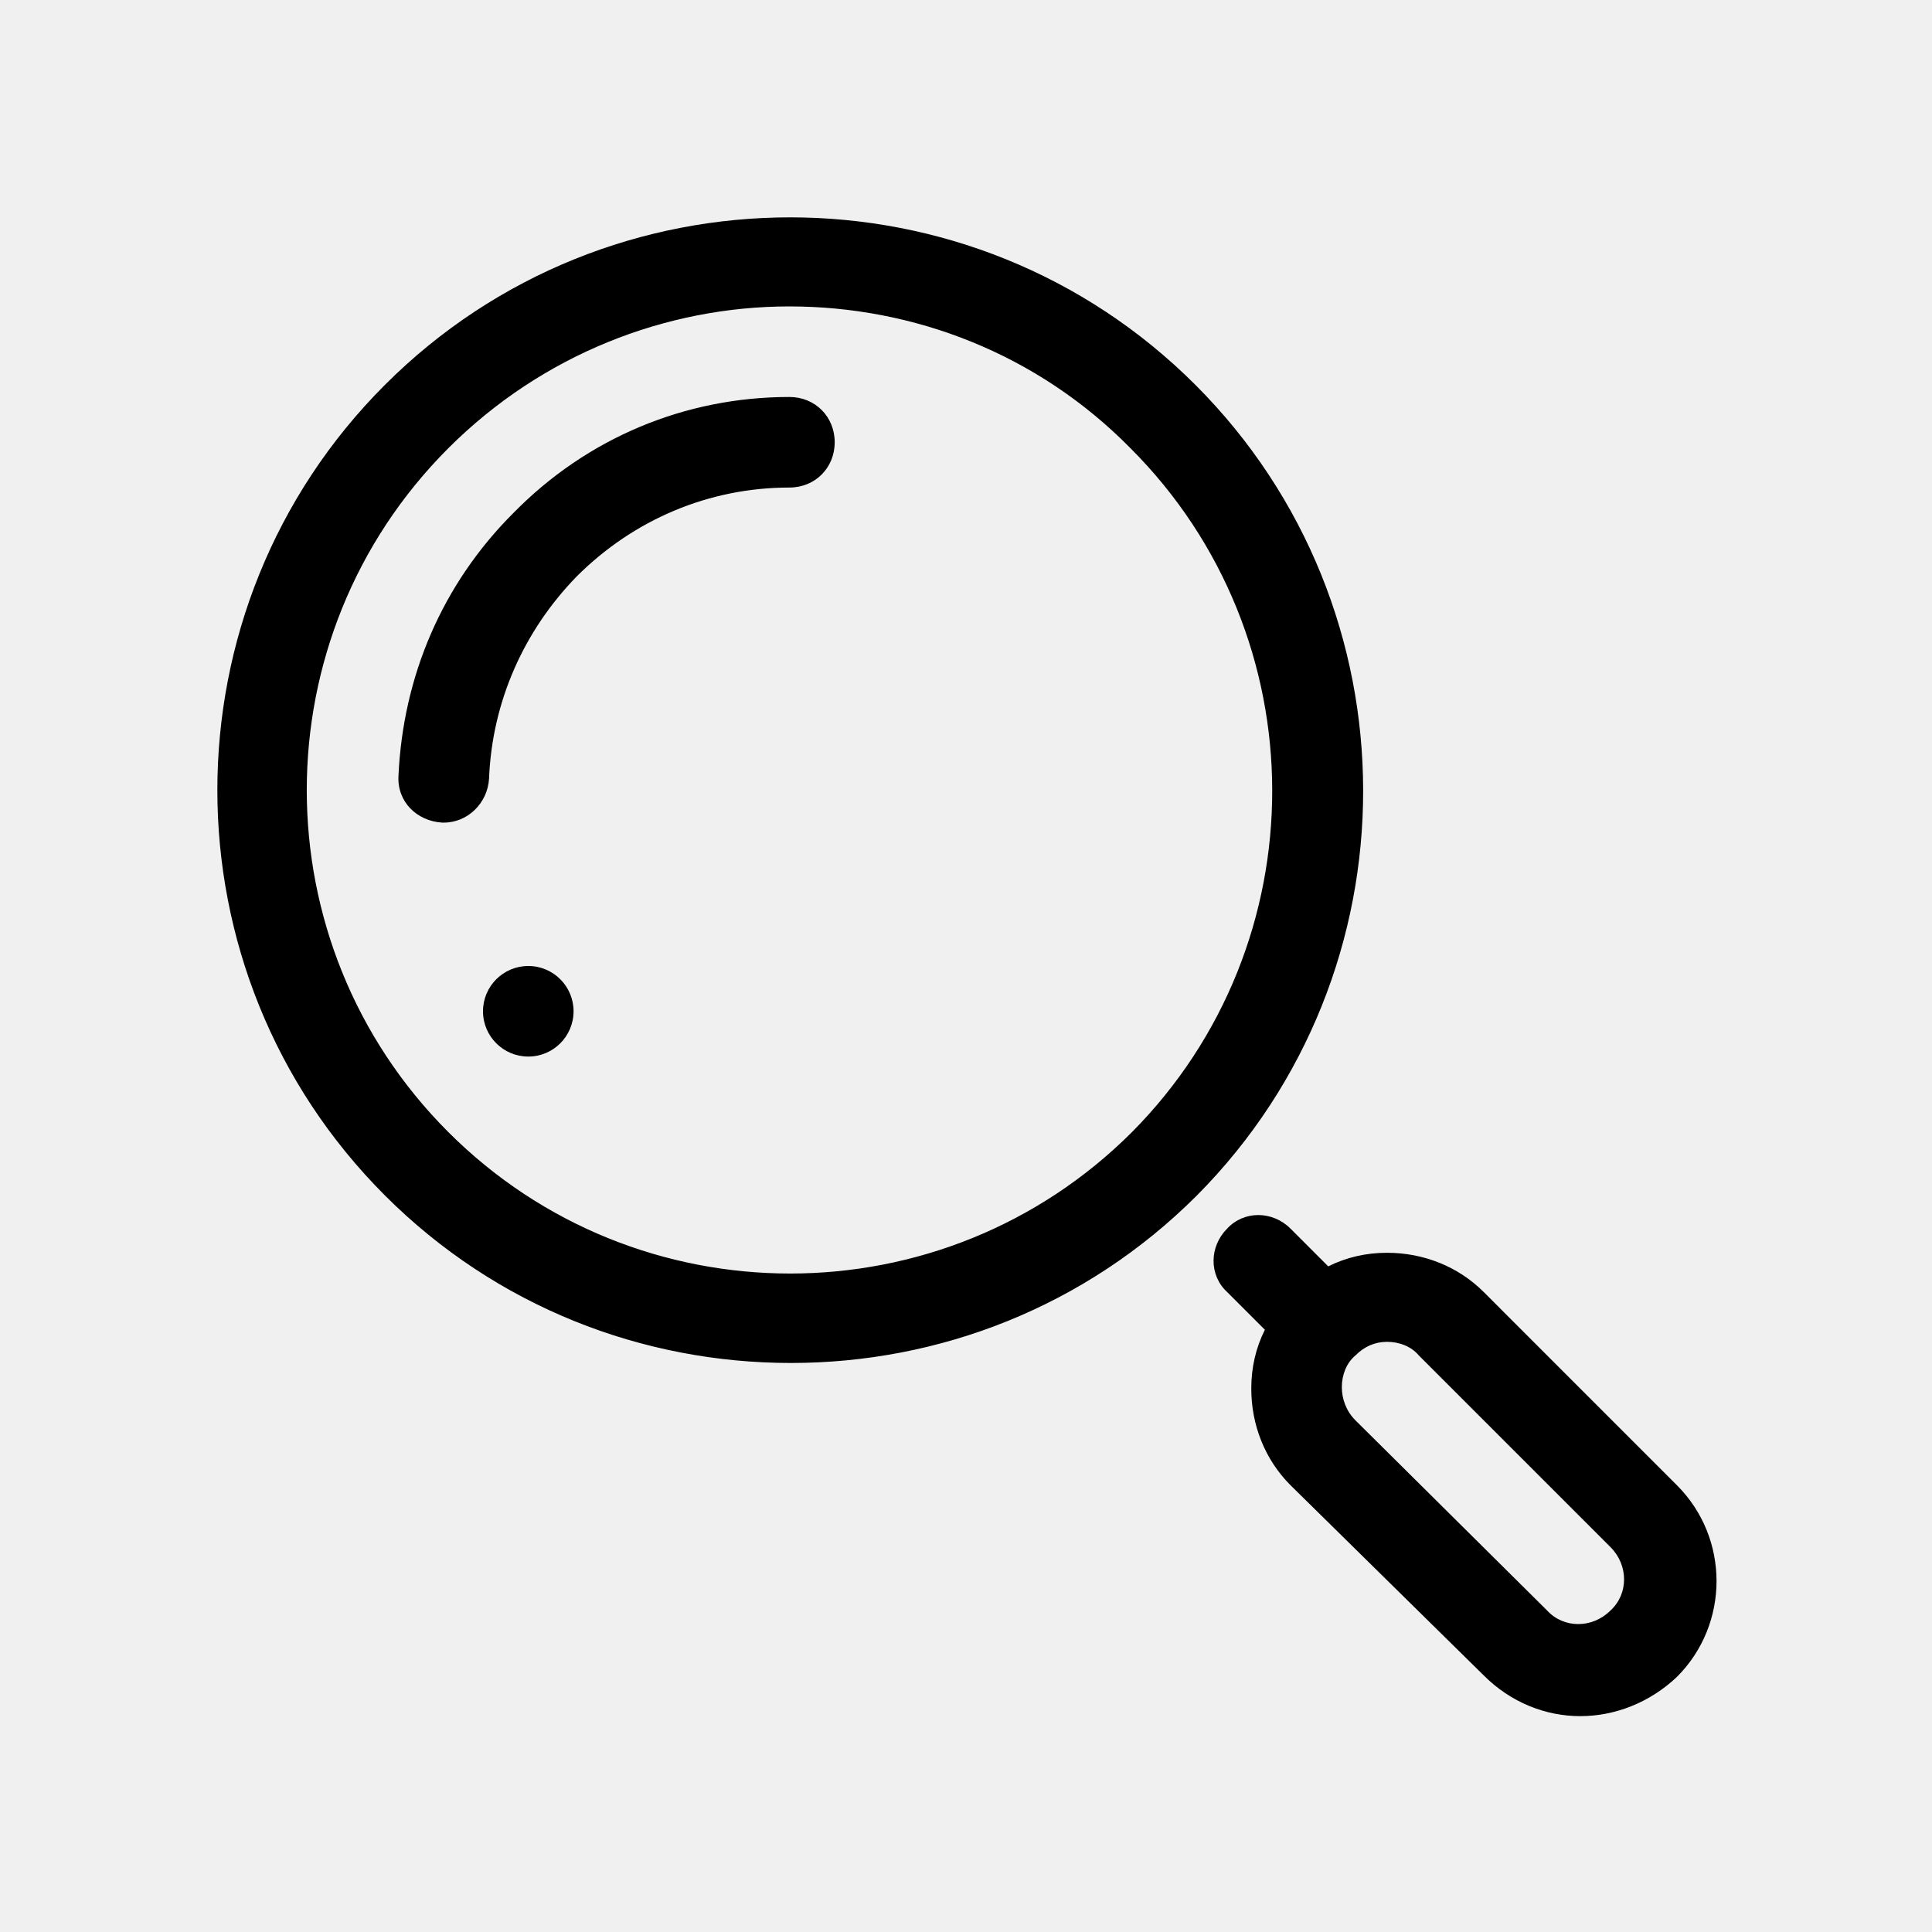
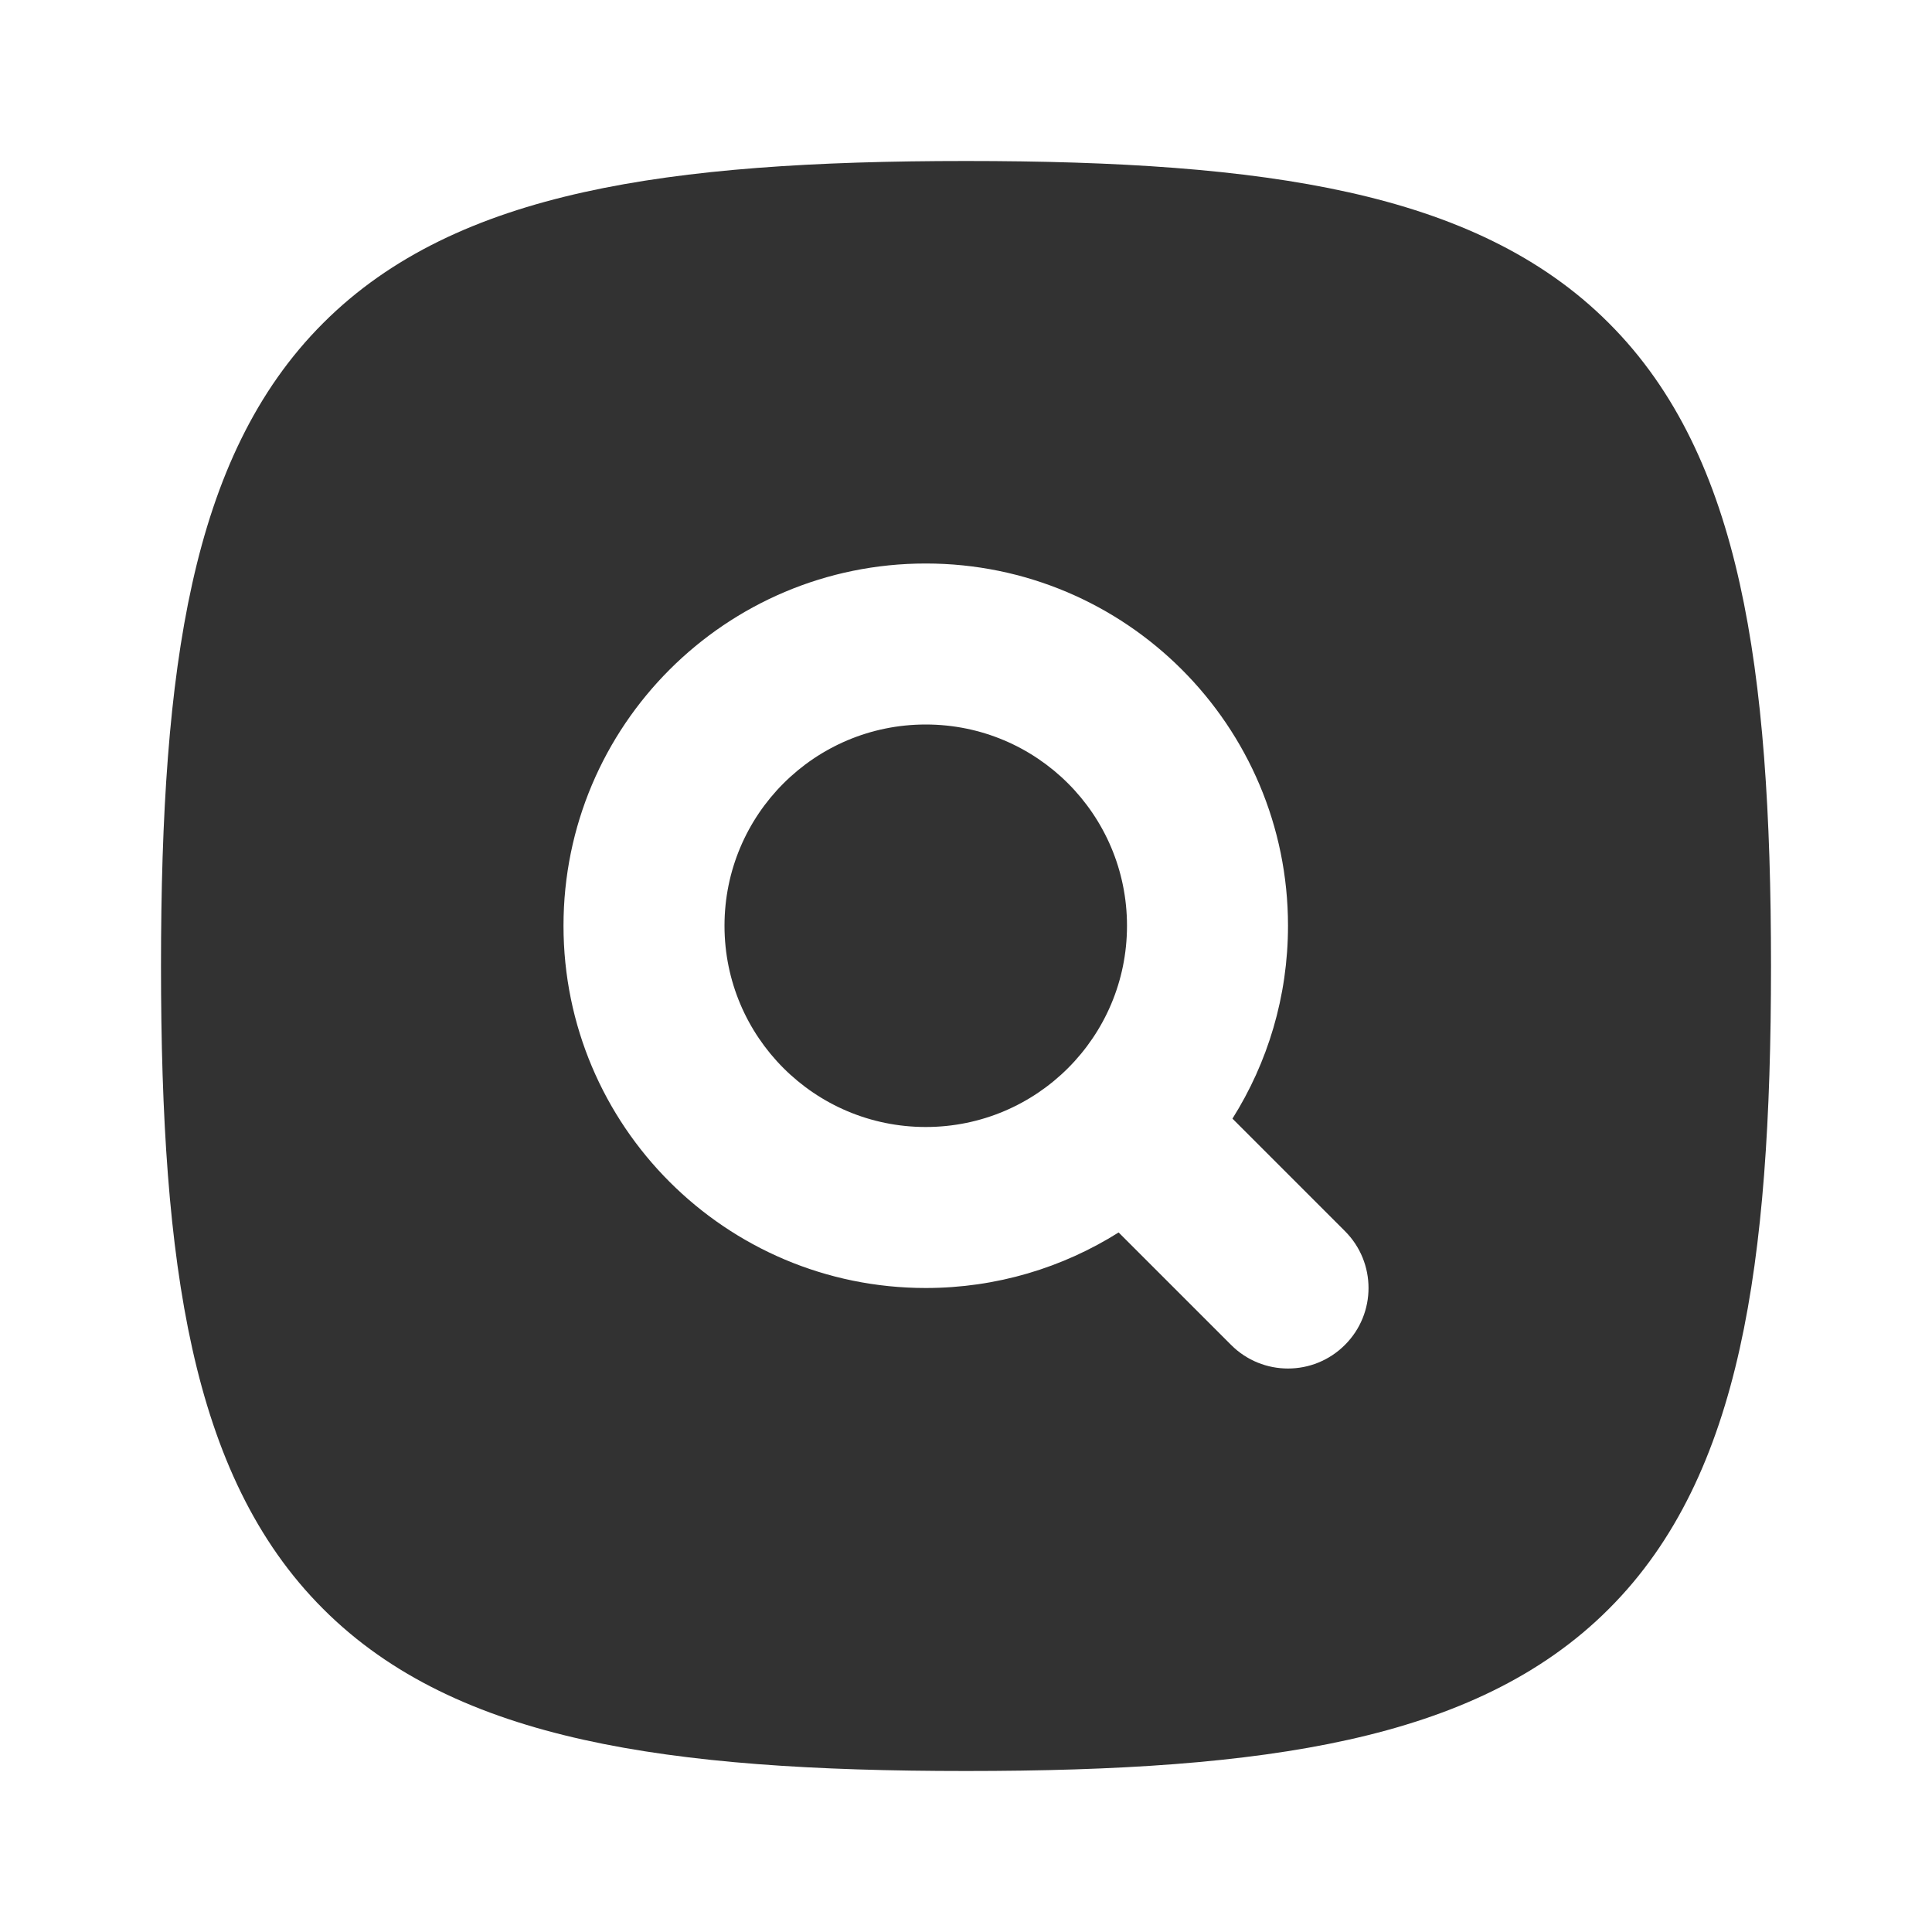
- <svg xmlns="http://www.w3.org/2000/svg" viewBox="0 0 128 128" width="64px" height="64px">
-   <path d="M 52.35 14.4 C 42.625 14.4 32.9 18.1 25.5 25.5 C 10.7 40.3 10.7 64.399 25.5 79.199 C 32.9 86.599 42.6 90.301 52.4 90.301 C 62.2 90.301 71.901 86.599 79.301 79.199 C 94.001 64.399 93.999 40.3 79.199 25.5 C 71.799 18.1 62.075 14.4 52.35 14.4 z M 52.301 20.301 C 60.501 20.301 68.7 23.399 74.9 29.699 C 87.4 42.199 87.4 62.5 75 75 C 62.5 87.5 42.199 87.5 29.699 75 C 17.199 62.5 17.199 42.199 29.699 29.699 C 35.899 23.499 44.101 20.301 52.301 20.301 z M 52.301 26.301 C 45.401 26.301 38.9 29 34 34 C 29.3 38.7 26.7 44.8 26.4 51.4 C 26.3 53.1 27.601 54.4 29.301 54.5 L 29.4 54.5 C 31 54.5 32.3 53.2 32.4 51.6 C 32.6 46.5 34.699 41.799 38.199 38.199 C 41.999 34.399 47.001 32.301 52.301 32.301 C 54.001 32.301 55.301 31.001 55.301 29.301 C 55.301 27.601 54.001 26.301 52.301 26.301 z M 35 64 A 3 3 0 0 0 32 67 A 3 3 0 0 0 35 70 A 3 3 0 0 0 38 67 A 3 3 0 0 0 35 64 z M 83.363 80.5 C 82.601 80.5 81.851 80.8 81.301 81.4 C 80.101 82.6 80.101 84.5 81.301 85.6 L 83.801 88.1 C 83.201 89.3 82.9 90.6 82.9 92 C 82.9 94.4 83.8 96.7 85.5 98.4 L 98.301 111 C 100.101 112.8 102.399 113.699 104.699 113.699 C 106.999 113.699 109.3 112.8 111.1 111.1 C 114.6 107.6 114.6 101.9 111.1 98.4 L 98.301 85.6 C 96.601 83.9 94.3 83 91.9 83 C 90.5 83 89.2 83.3 88 83.9 L 85.5 81.4 C 84.9 80.8 84.126 80.5 83.363 80.5 z M 91.9 88.9 C 92.7 88.9 93.5 89.201 94 89.801 L 106.699 102.5 C 107.899 103.7 107.899 105.599 106.699 106.699 C 105.499 107.899 103.6 107.899 102.5 106.699 L 89.801 94.1 C 89.201 93.5 88.9 92.7 88.9 91.9 C 88.9 91.1 89.201 90.301 89.801 89.801 C 90.401 89.201 91.1 88.9 91.9 88.9 z" />
+ <svg xmlns="http://www.w3.org/2000/svg" width="800px" height="800px" viewBox="0 0 24 24" fill="none">
+   <rect width="24" height="24" fill="white" />
+   <path fill-rule="evenodd" clip-rule="evenodd" d="M7.25 2.388C8.549 2.099 10.124 2 12 2C13.876 2 15.451 2.099 16.75 2.388C18.06 2.679 19.149 3.176 19.986 4.014C20.824 4.851 21.321 5.94 21.612 7.25C21.901 8.549 22 10.124 22 12C22 13.876 21.901 15.451 21.612 16.75C21.321 18.06 20.824 19.149 19.986 19.986C19.149 20.824 18.06 21.321 16.75 21.612C15.451 21.901 13.876 22 12 22C10.124 22 8.549 21.901 7.25 21.612C5.94 21.321 4.851 20.824 4.014 19.986C3.176 19.149 2.679 18.06 2.388 16.75C2.099 15.451 2 13.876 2 12C2 10.124 2.099 8.549 2.388 7.25C2.679 5.94 3.176 4.851 4.014 4.014C4.851 3.176 5.94 2.679 7.25 2.388ZM9 11.5C9 10.119 10.119 9 11.5 9C12.881 9 14 10.119 14 11.5C14 12.881 12.881 14 11.5 14C10.119 14 9 12.881 9 11.5ZM11.5 7C9.015 7 7 9.015 7 11.5C7 13.985 9.015 16 11.5 16C12.38 16 13.202 15.747 13.896 15.31L15.293 16.707C15.683 17.098 16.317 17.098 16.707 16.707C17.098 16.317 17.098 15.683 16.707 15.293L15.31 13.896C15.747 13.202 16 12.38 16 11.5C16 9.015 13.985 7 11.5 7Z" fill="#323232" />
</svg>
